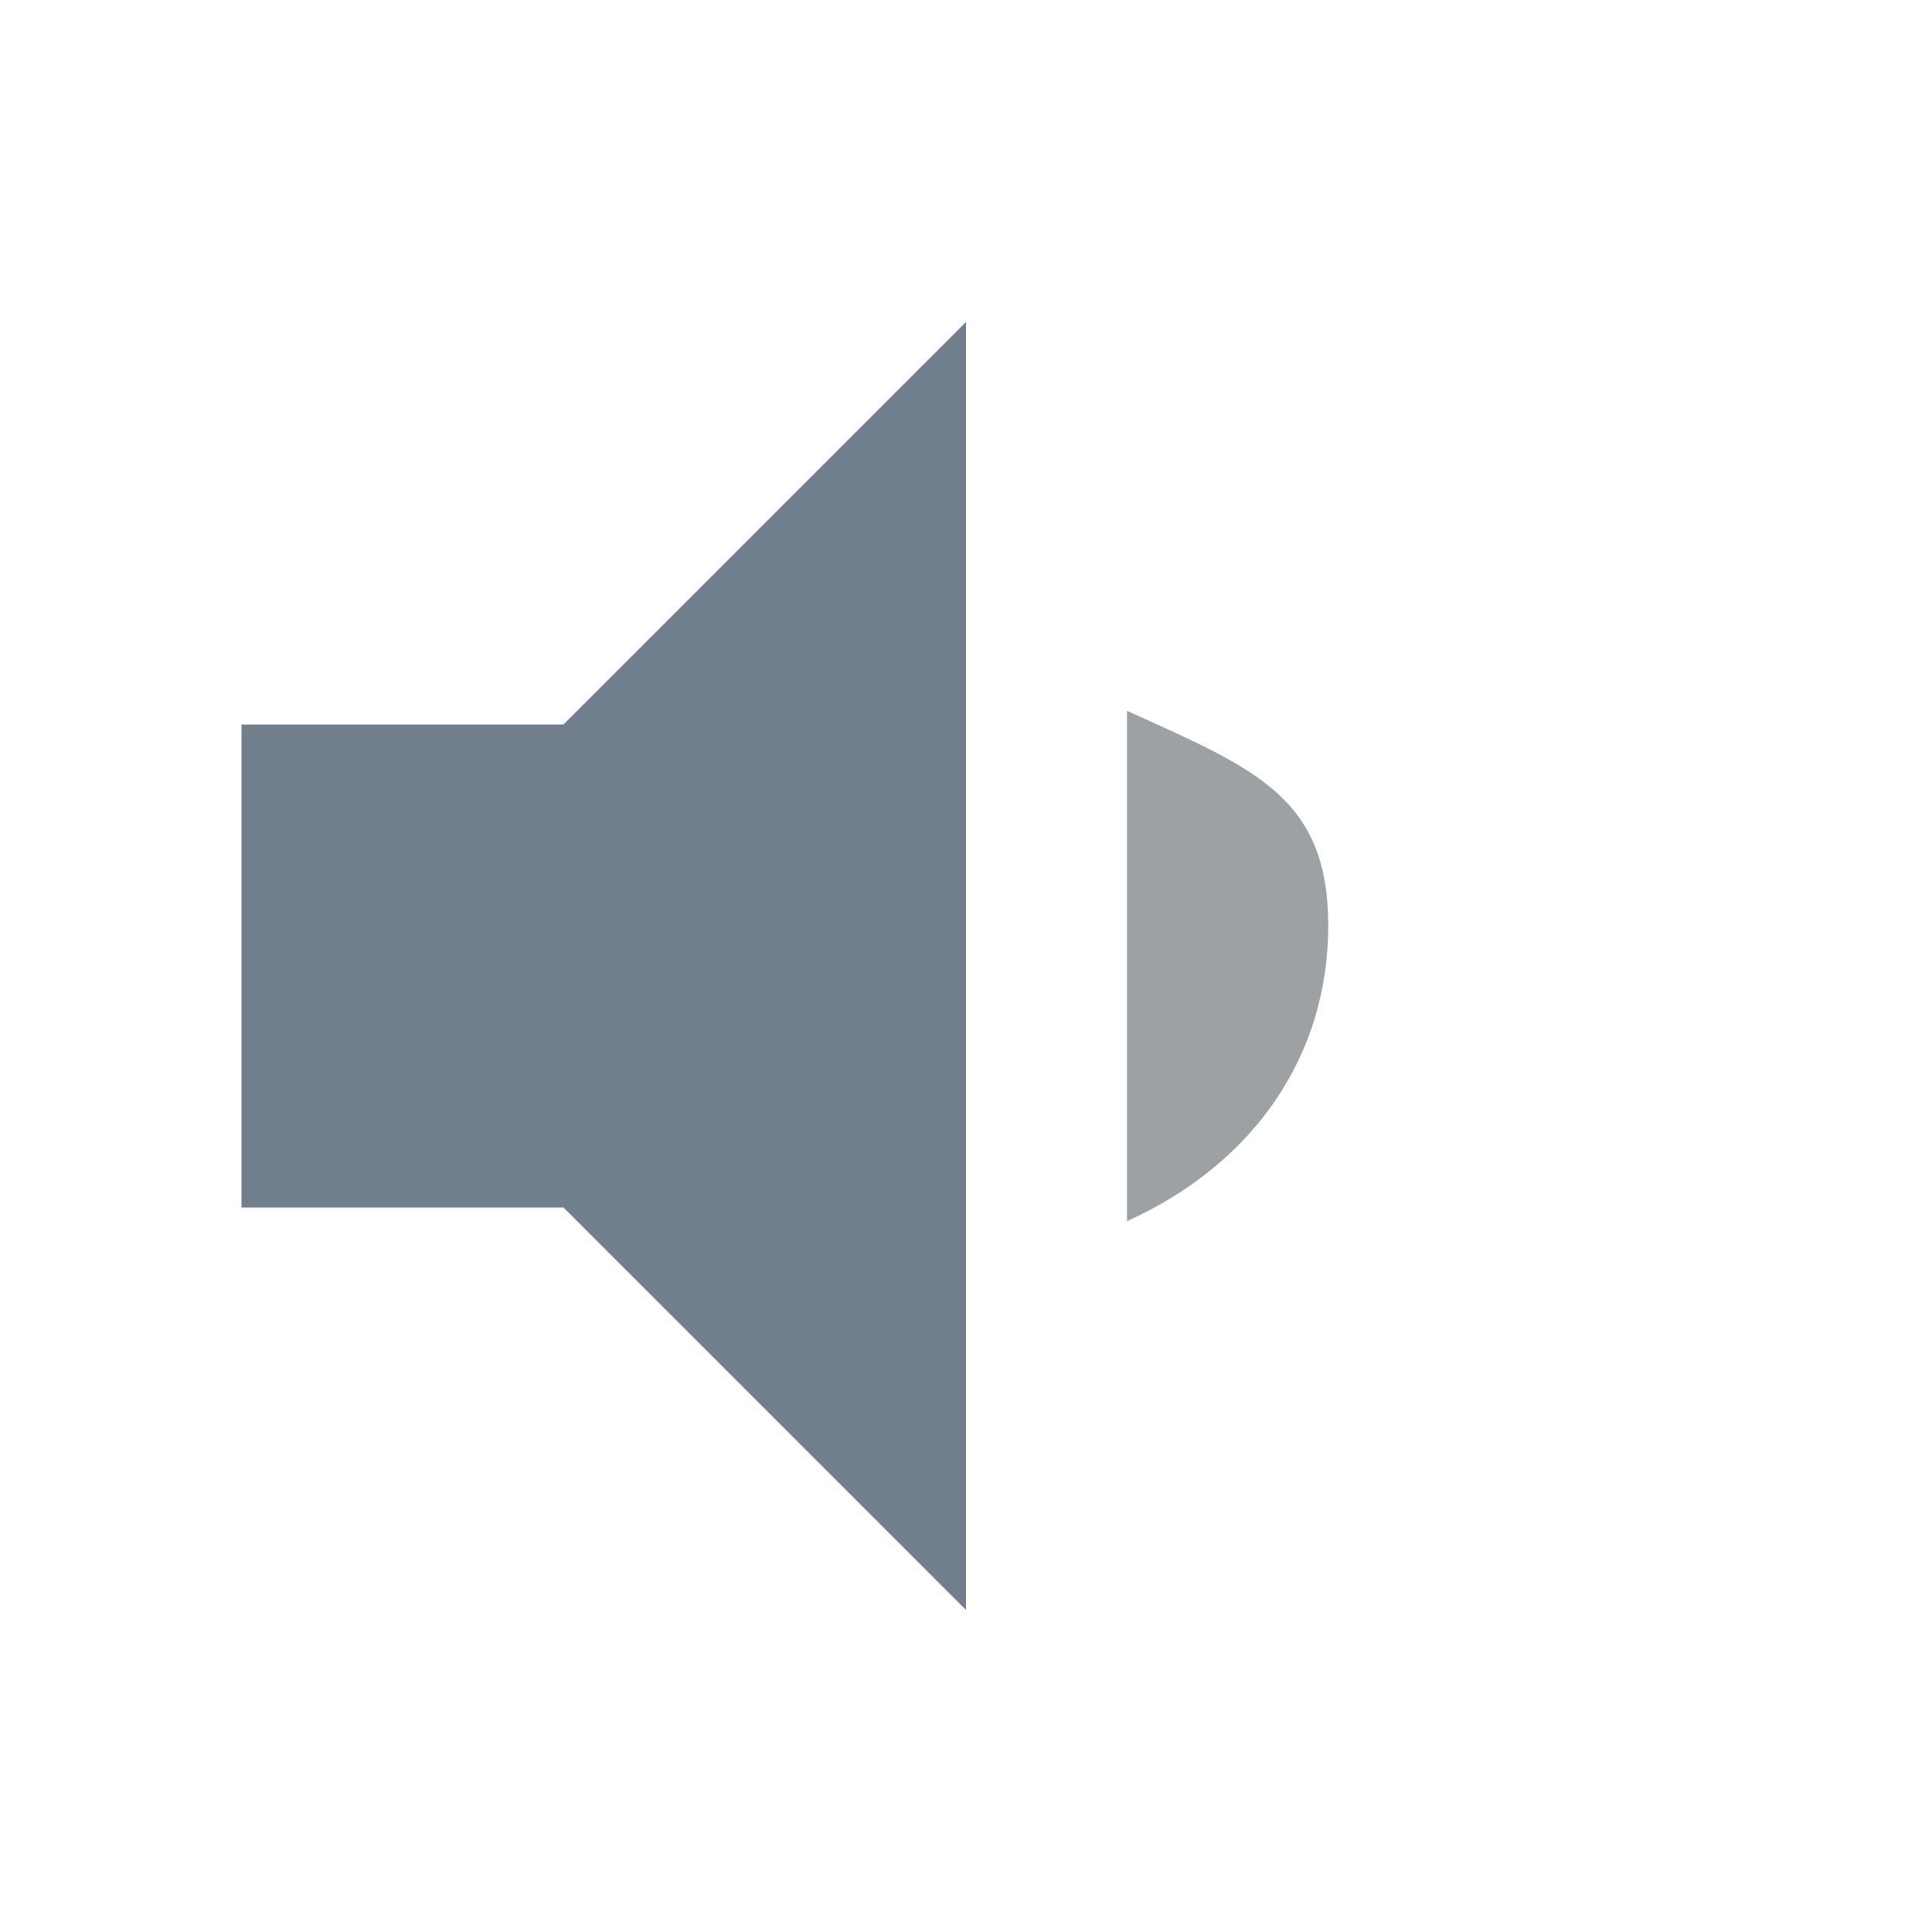
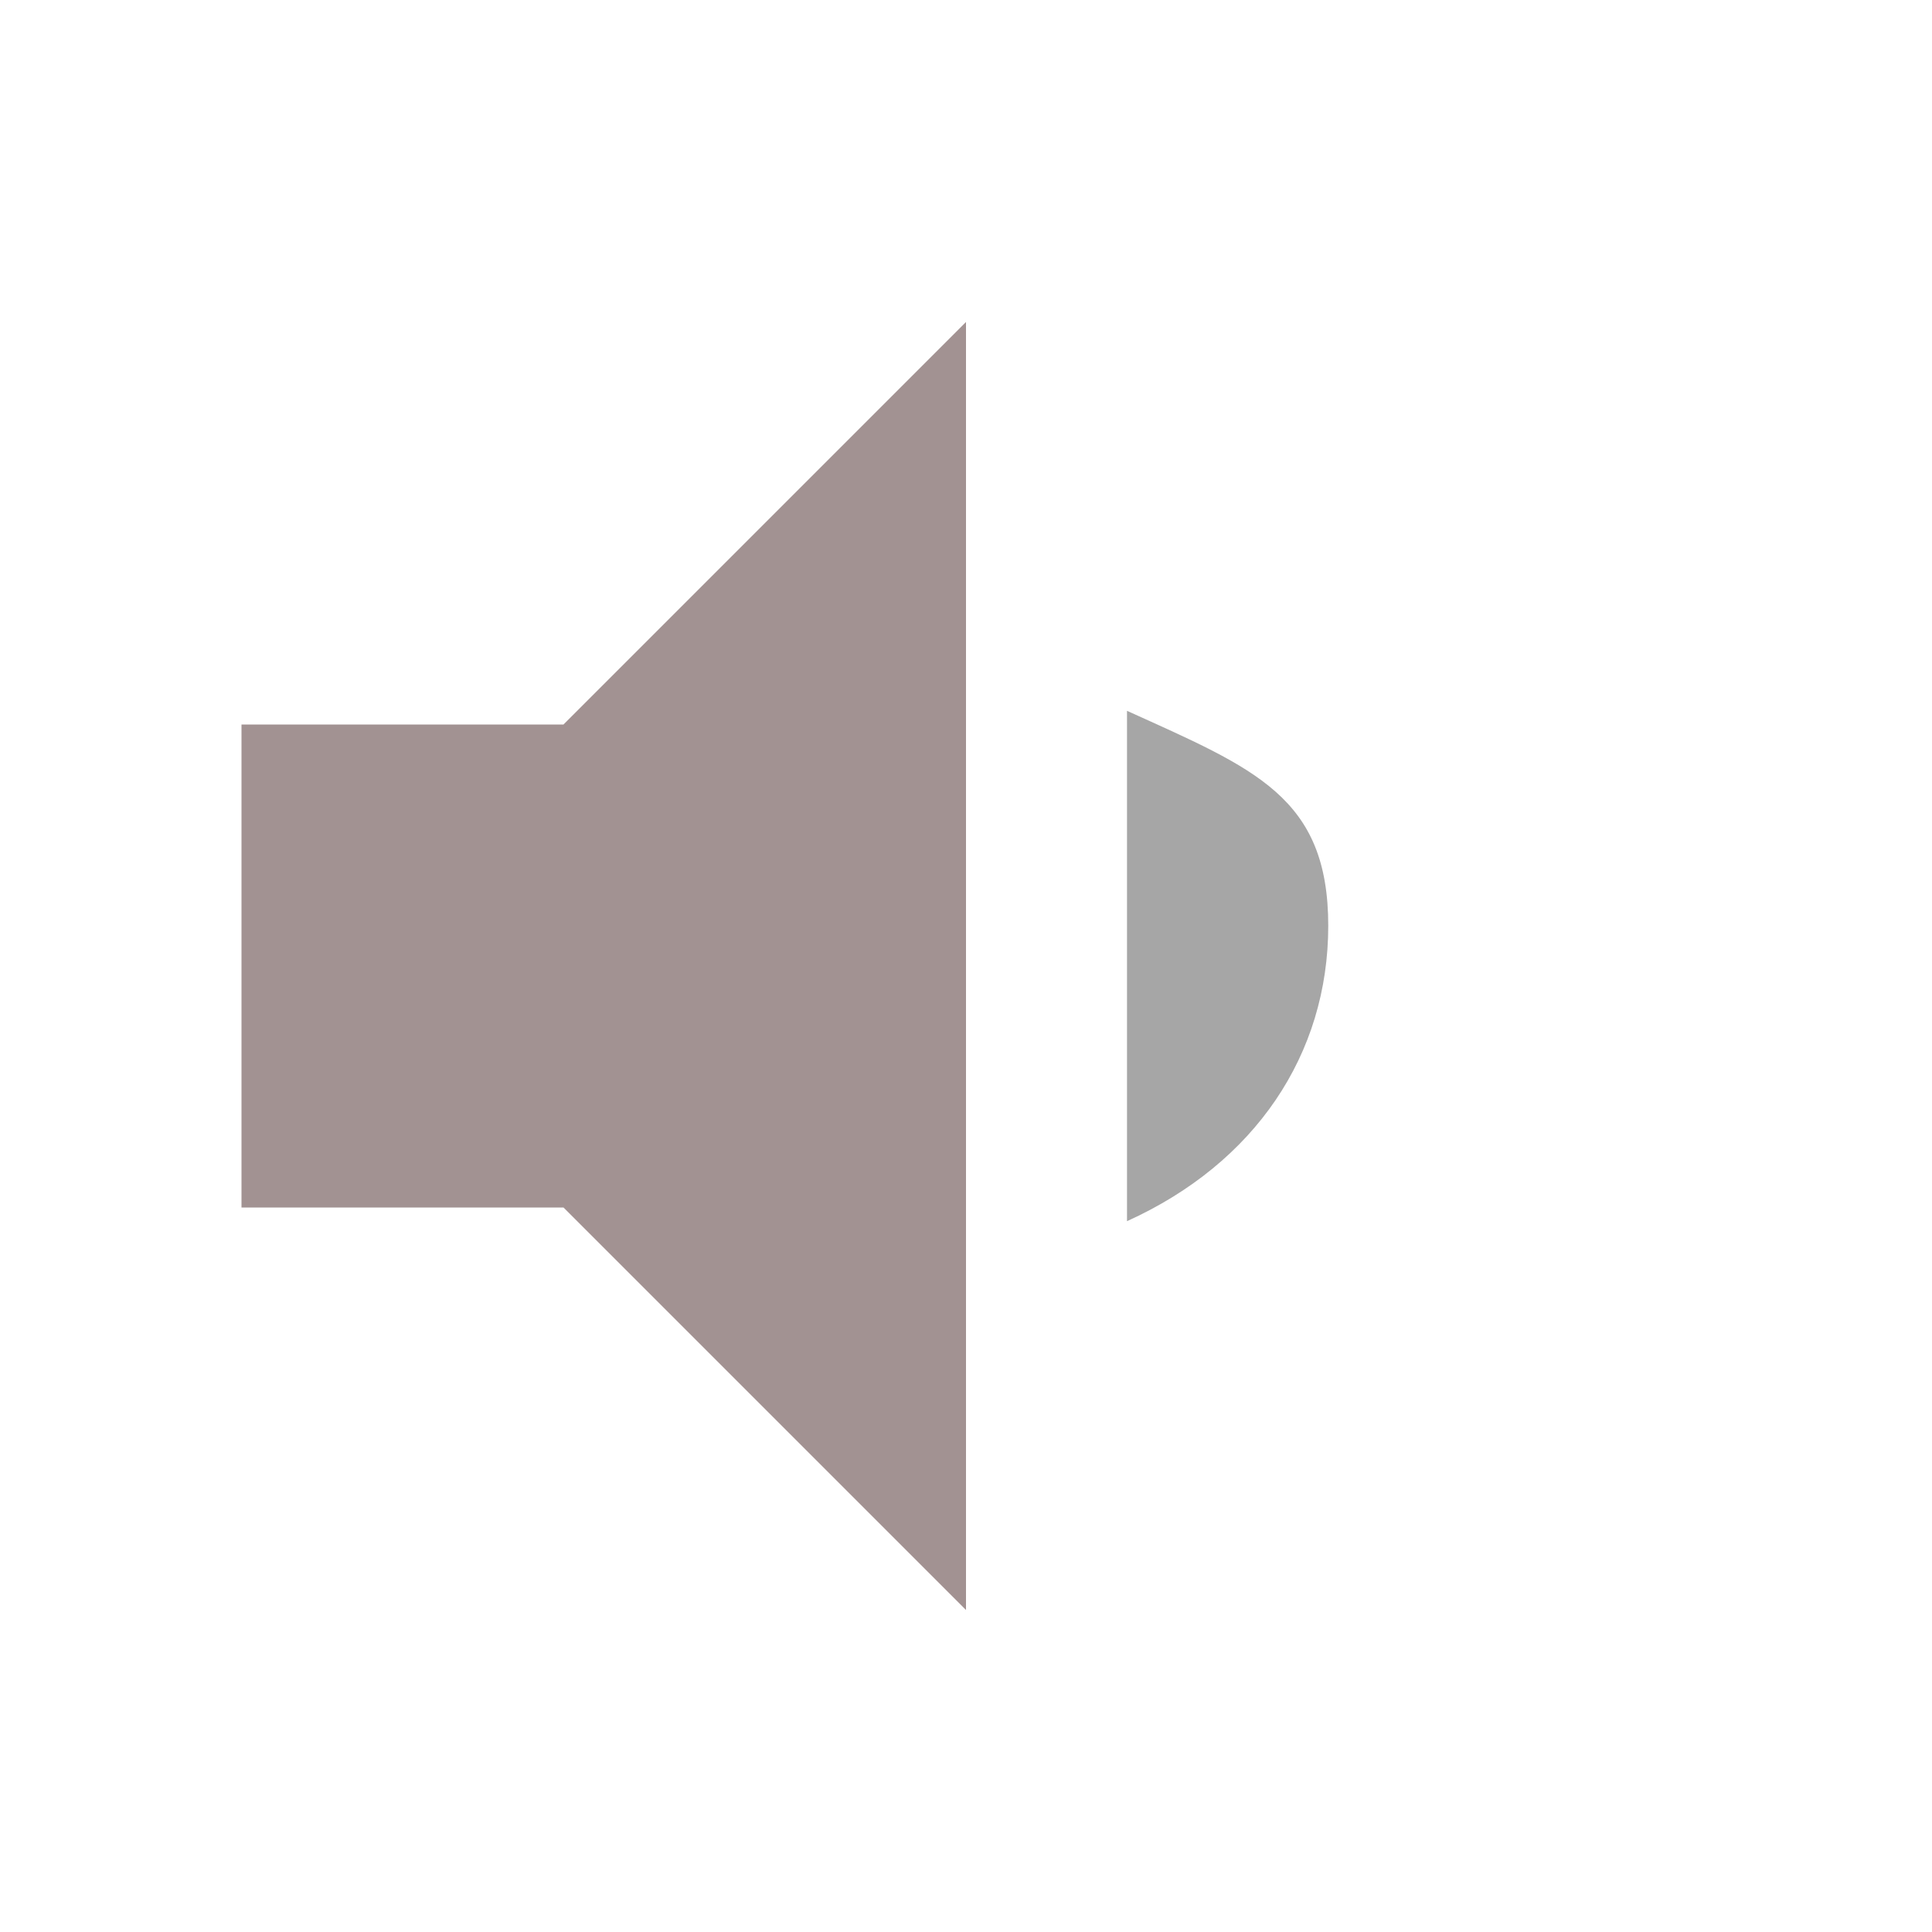
<svg xmlns="http://www.w3.org/2000/svg" width="24" height="24" viewBox="0 0 24 24">
-   <path d="M3 9v6h4l5 5V4L7 9H3z" fill="#717F8D" />
-   <path d="M14 8.83v6.34c1.59-.72 2.5-2.07 2.5-3.67S15.59 9.55 14 8.83z" fill="#9EA1A3" />
+   <path d="M3 9v6h4l5 5V4L7 9H3z" fill="#A29292" />
+   <path d="M14 8.83v6.34c1.59-.72 2.5-2.07 2.5-3.67S15.59 9.55 14 8.83z" fill="#A6A6A6" />
</svg>
